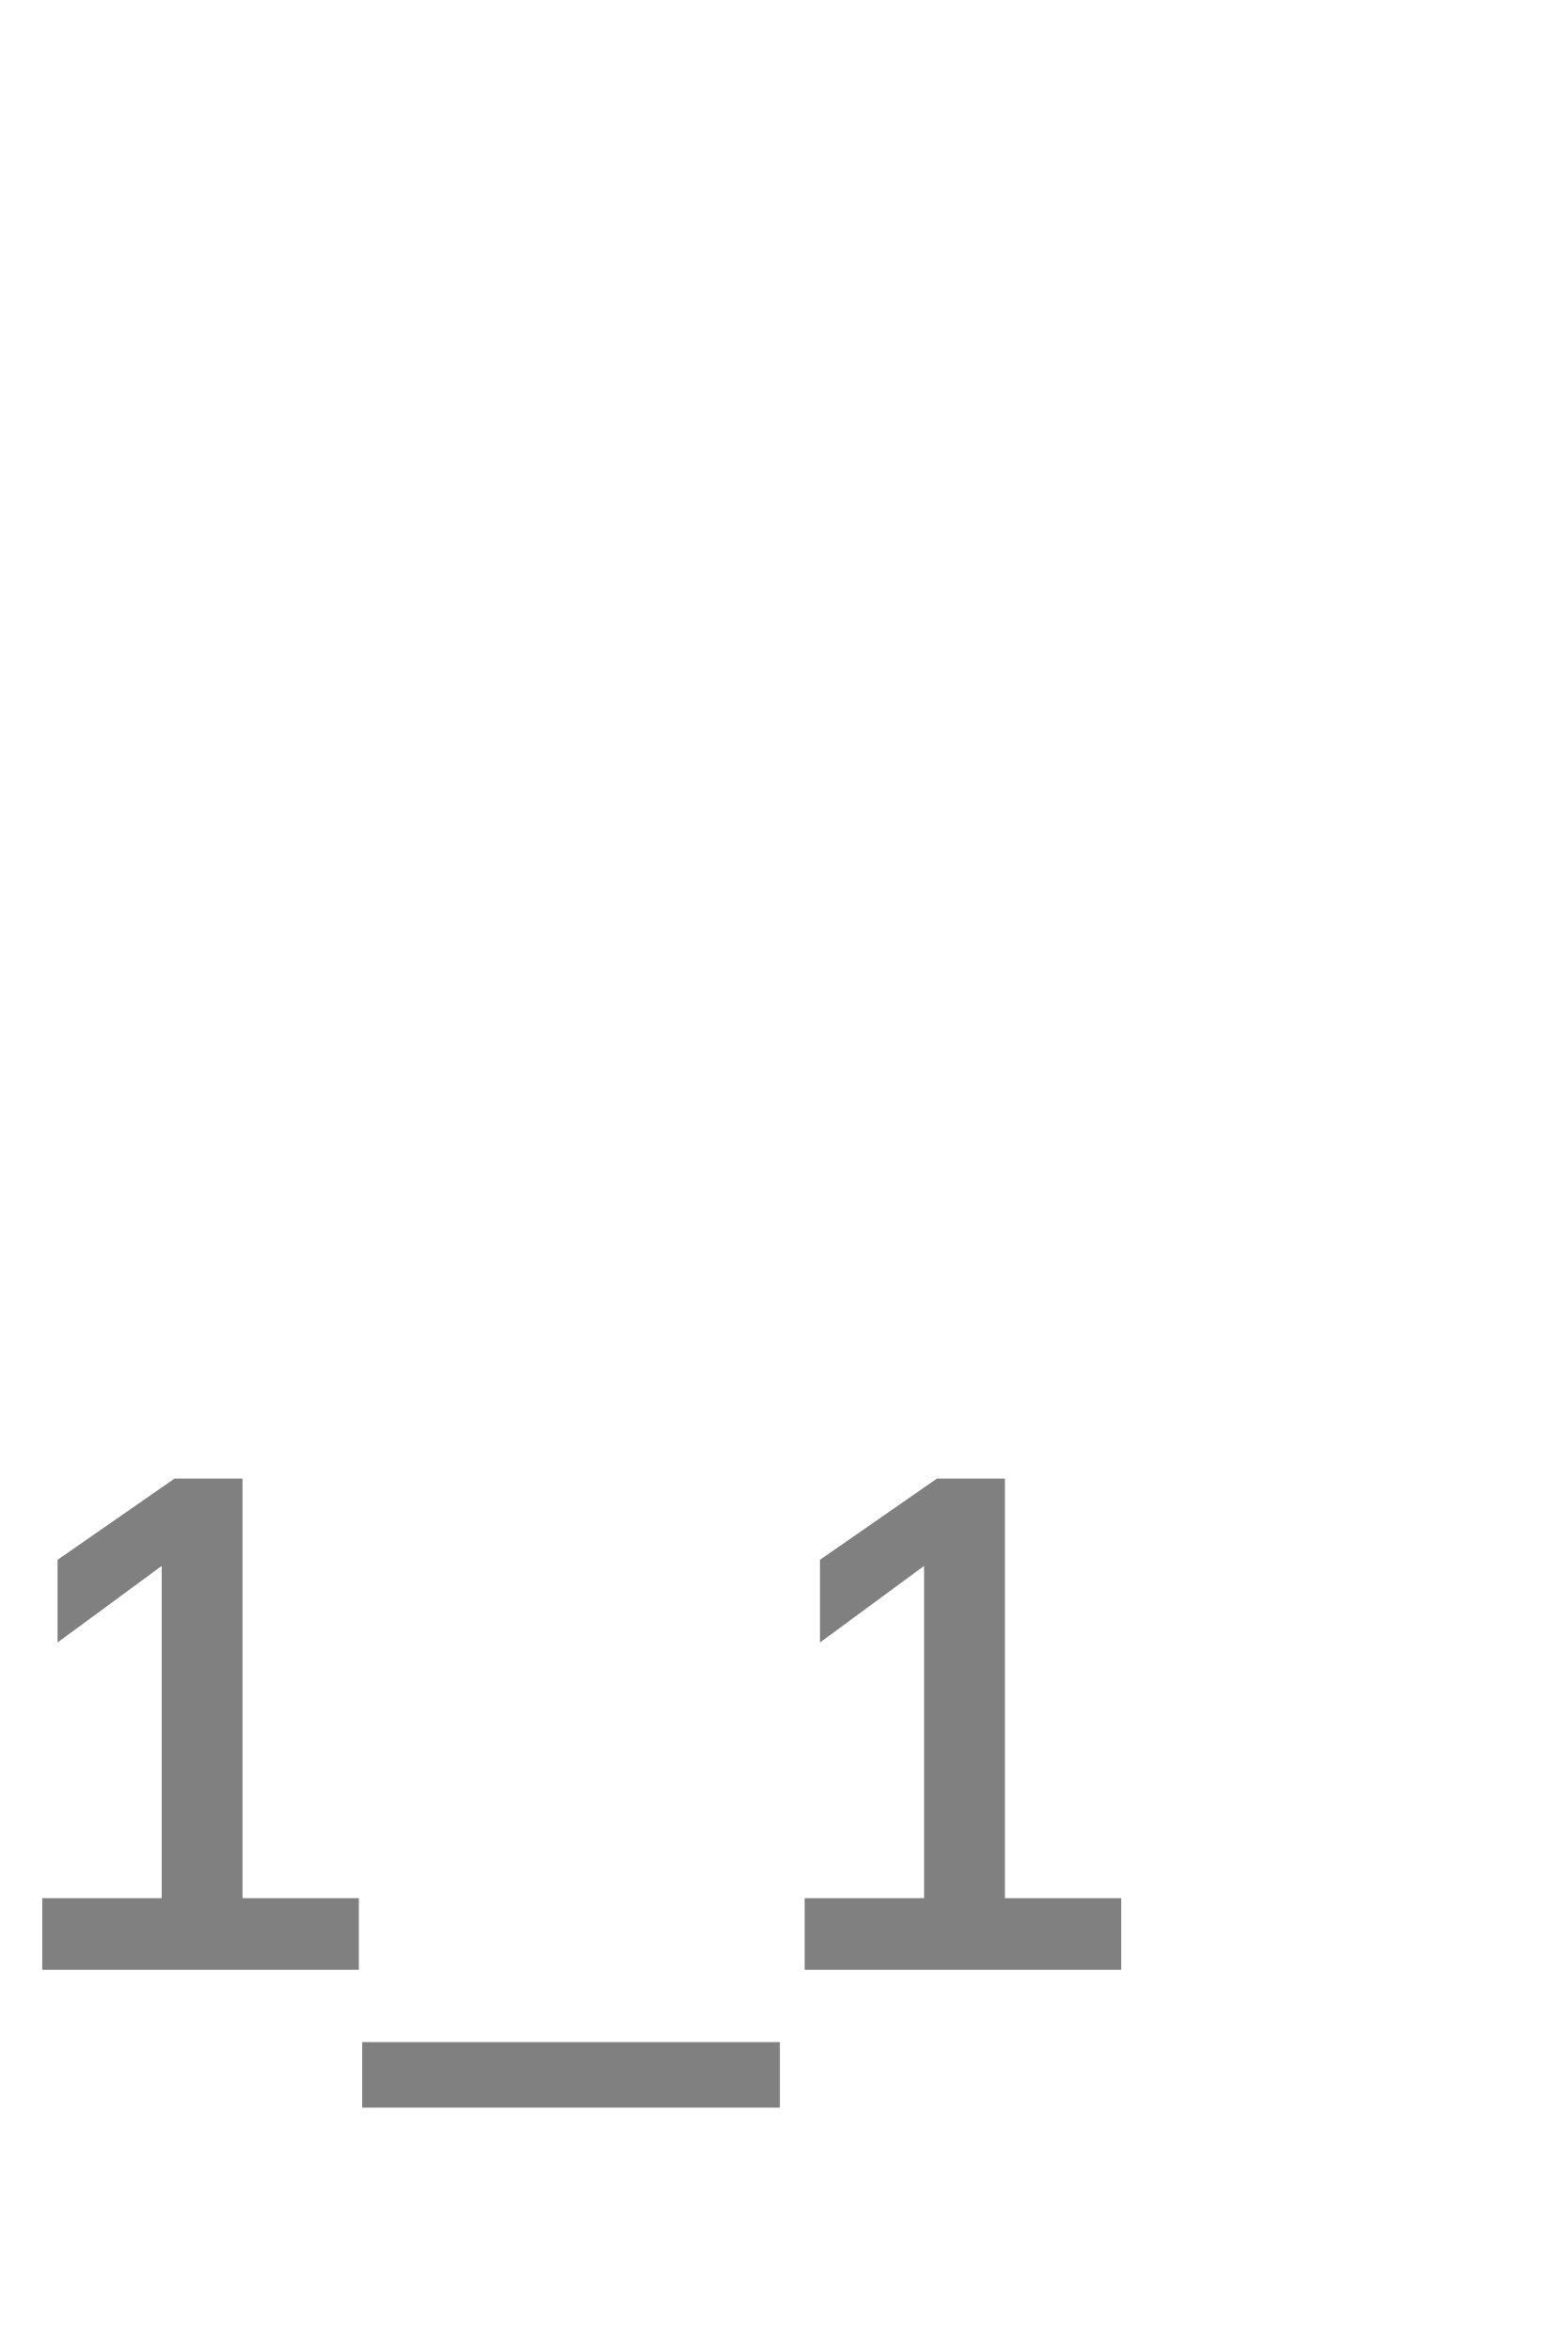
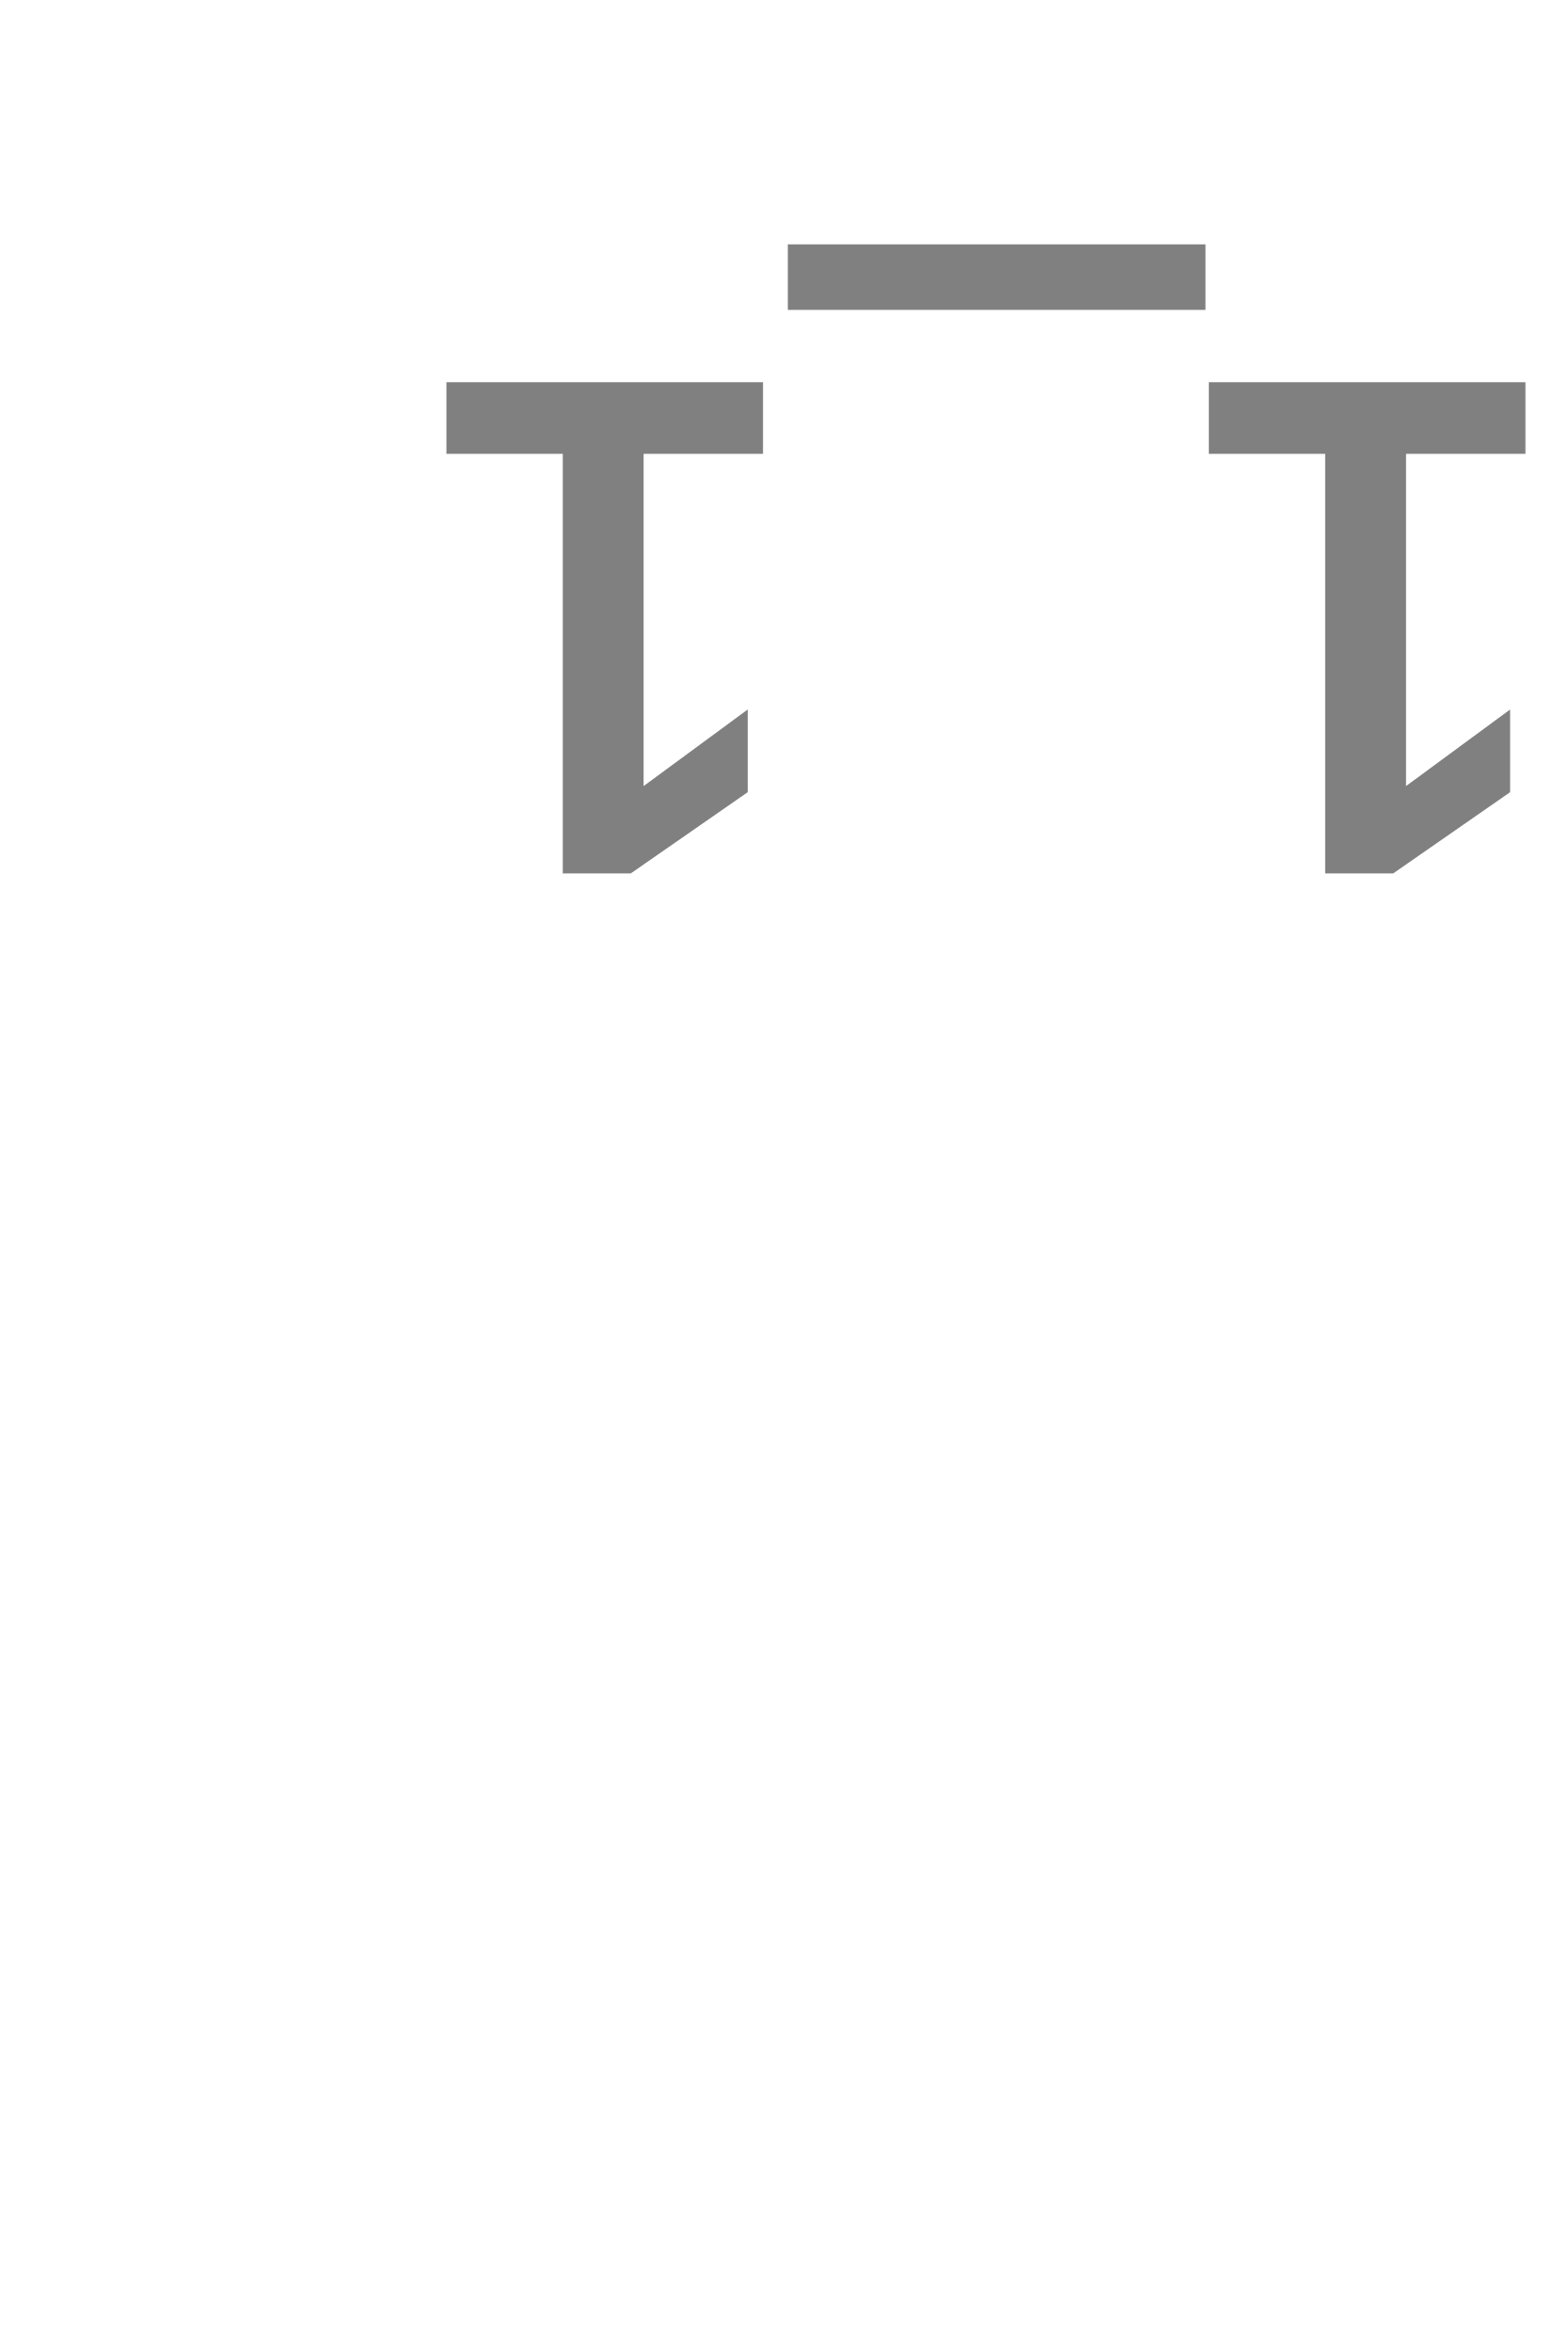
<svg xmlns="http://www.w3.org/2000/svg" height="12" overflow="visible" viewBox="0 0 8 12" width="8">
-   <g id="turnout" stroke="gray" transform="scale(1, 1) translate(0,0) rotate(0)">
+   <g id="turnout" stroke="gray" transform="scale(1, 1) translate(8,12) rotate(180)">
    <path d="M8,6 L0,6 M4,0,L3,1.5" id="_basic" stroke-linecap="round" stroke-width="1.1" visibility="hidden" />
    <path d="M4,0,L0,6 M8,6 L0,6" id="_between" stroke="yellow" stroke-dasharray="1,0.5" stroke-width="1.1" visibility="hidden" />
    <path d="M4,0,L0,6" id="_reverse" stroke-linecap="round" stroke-width="1.1" visibility="visible" />
    <path d="M4,0,L0,6 M8,6 L0,6" id="_both" stroke-linecap="round" stroke-width="1.1" visibility="hidden" />
    <text fill="gray" font-family="Arial" font-size="3.5" id="_show_id" stroke-width="0.1" x="0" y="10">1_1</text>
    <path d="M0,10.5,L4,10.5" id="support_lines" stroke="gray" stroke-linecap="round" stroke-width="0.3" />
  </g>
</svg>
